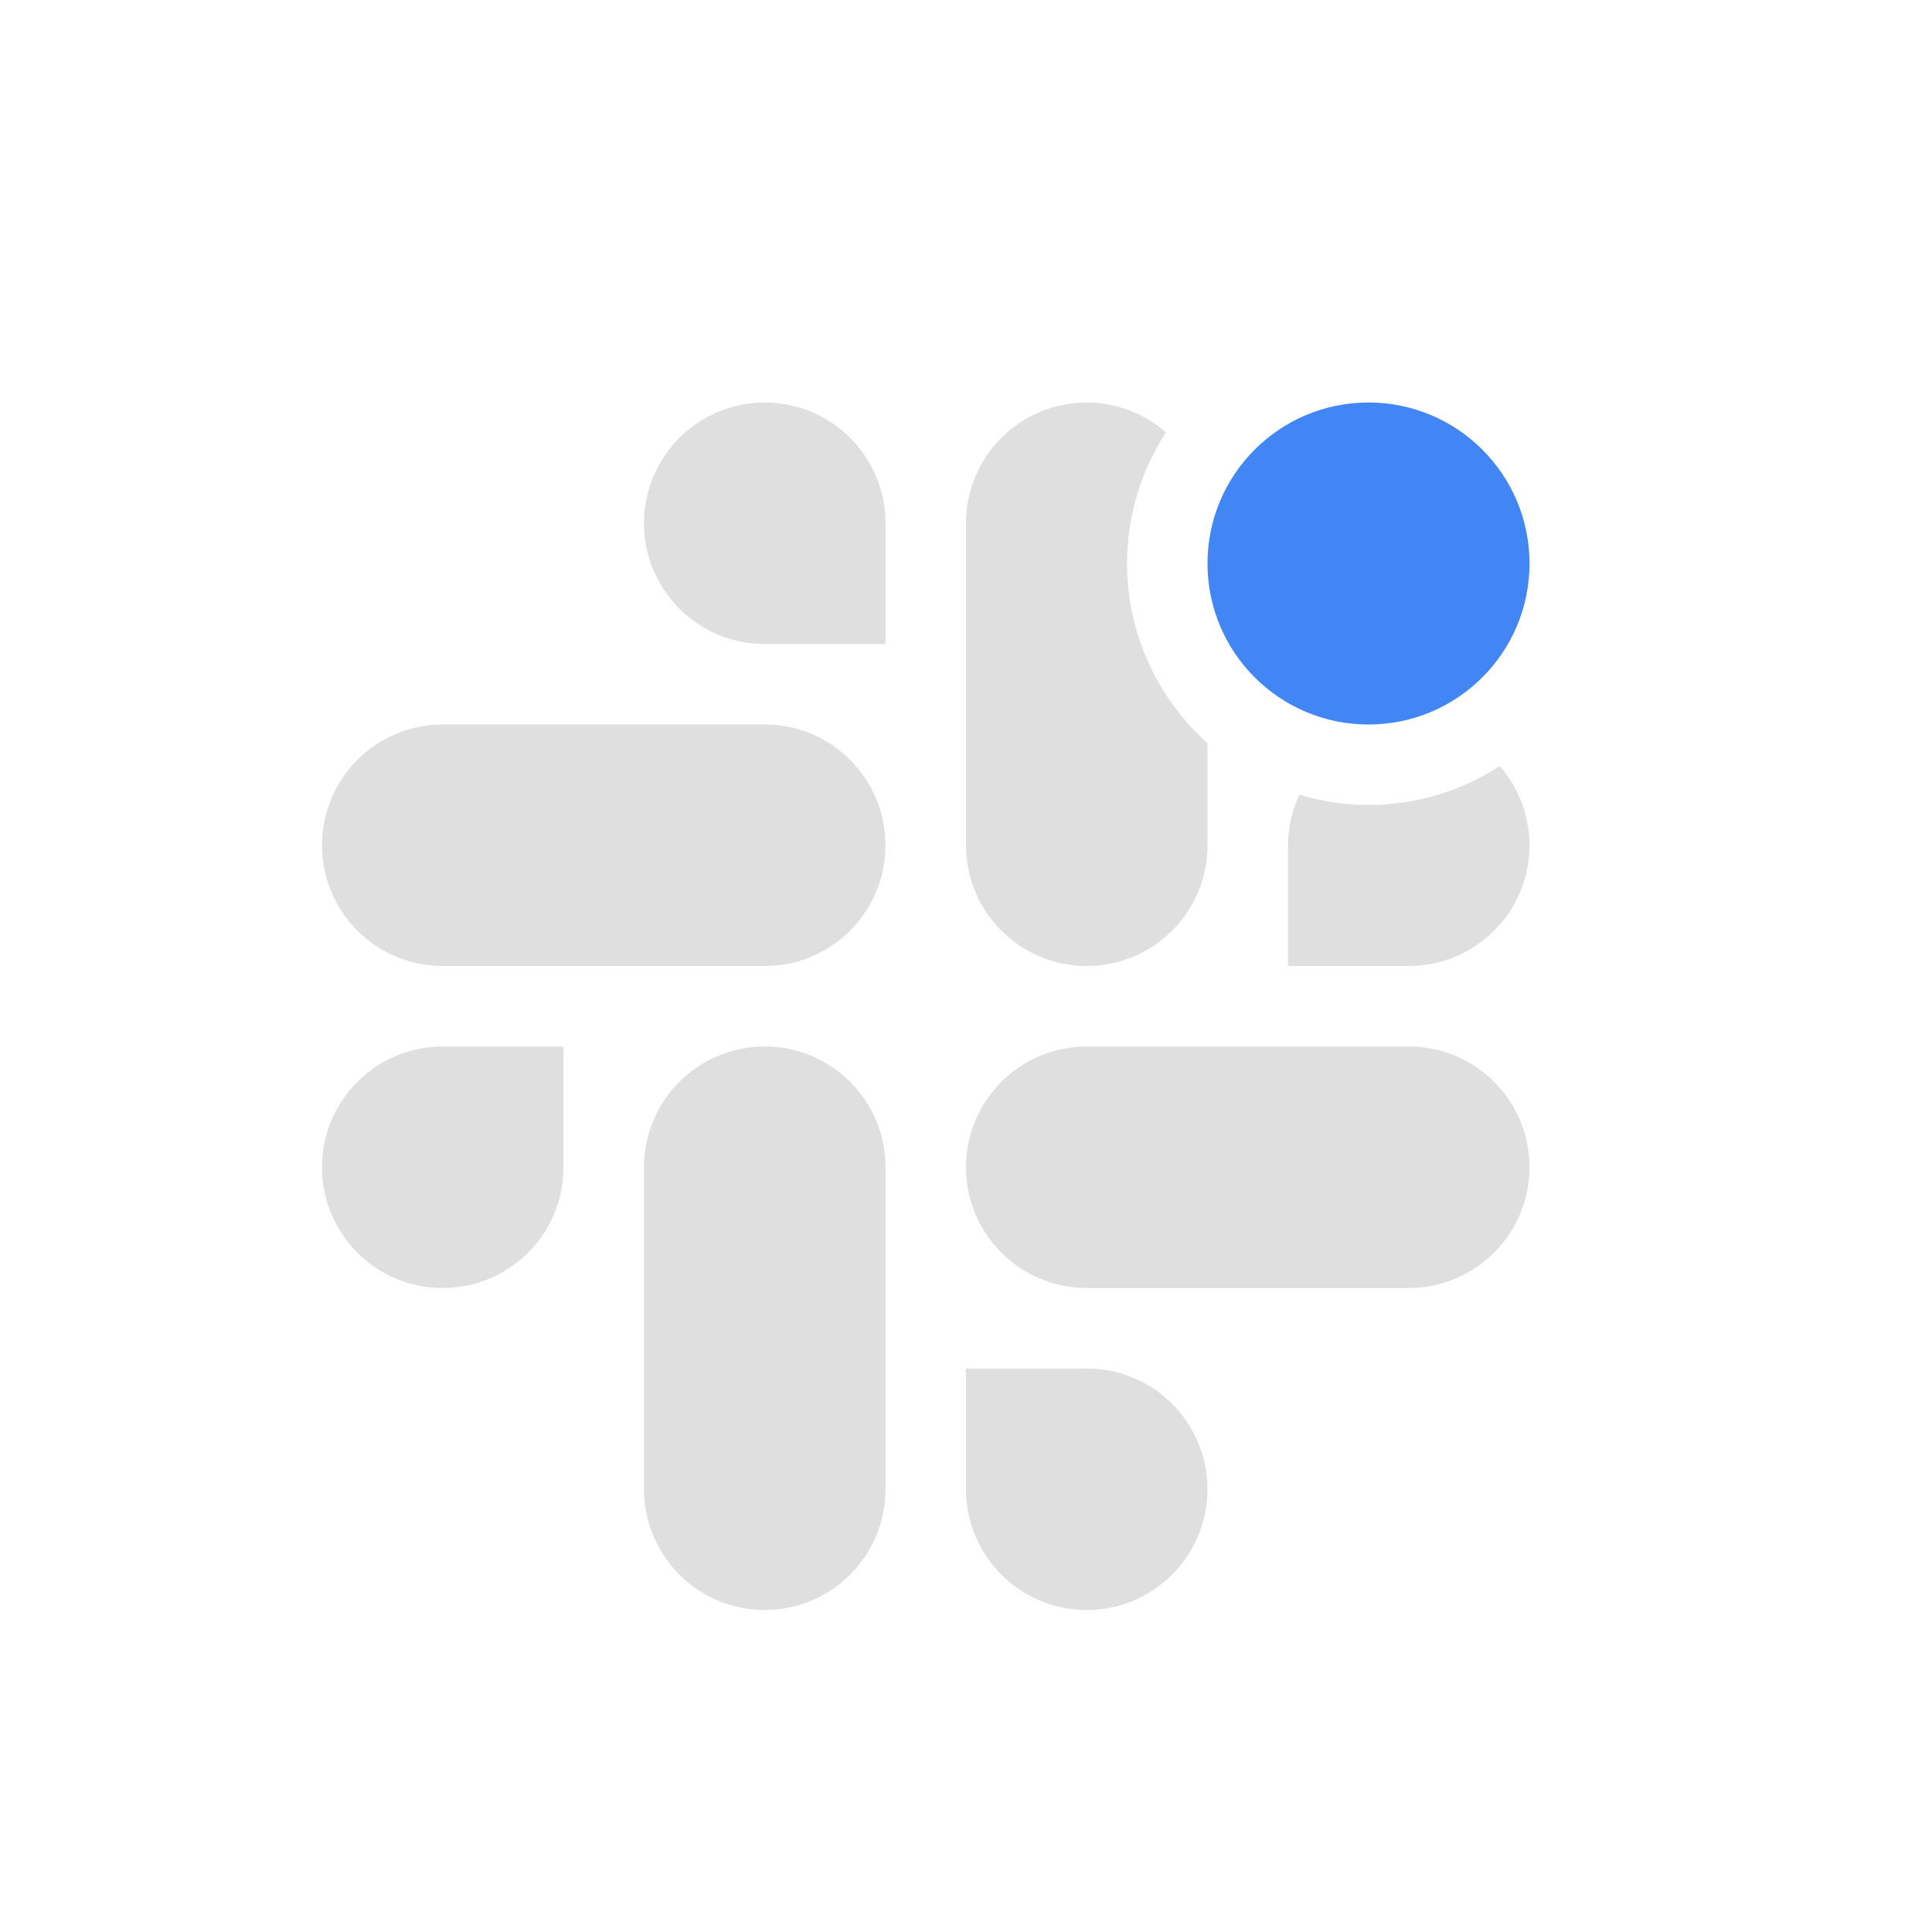
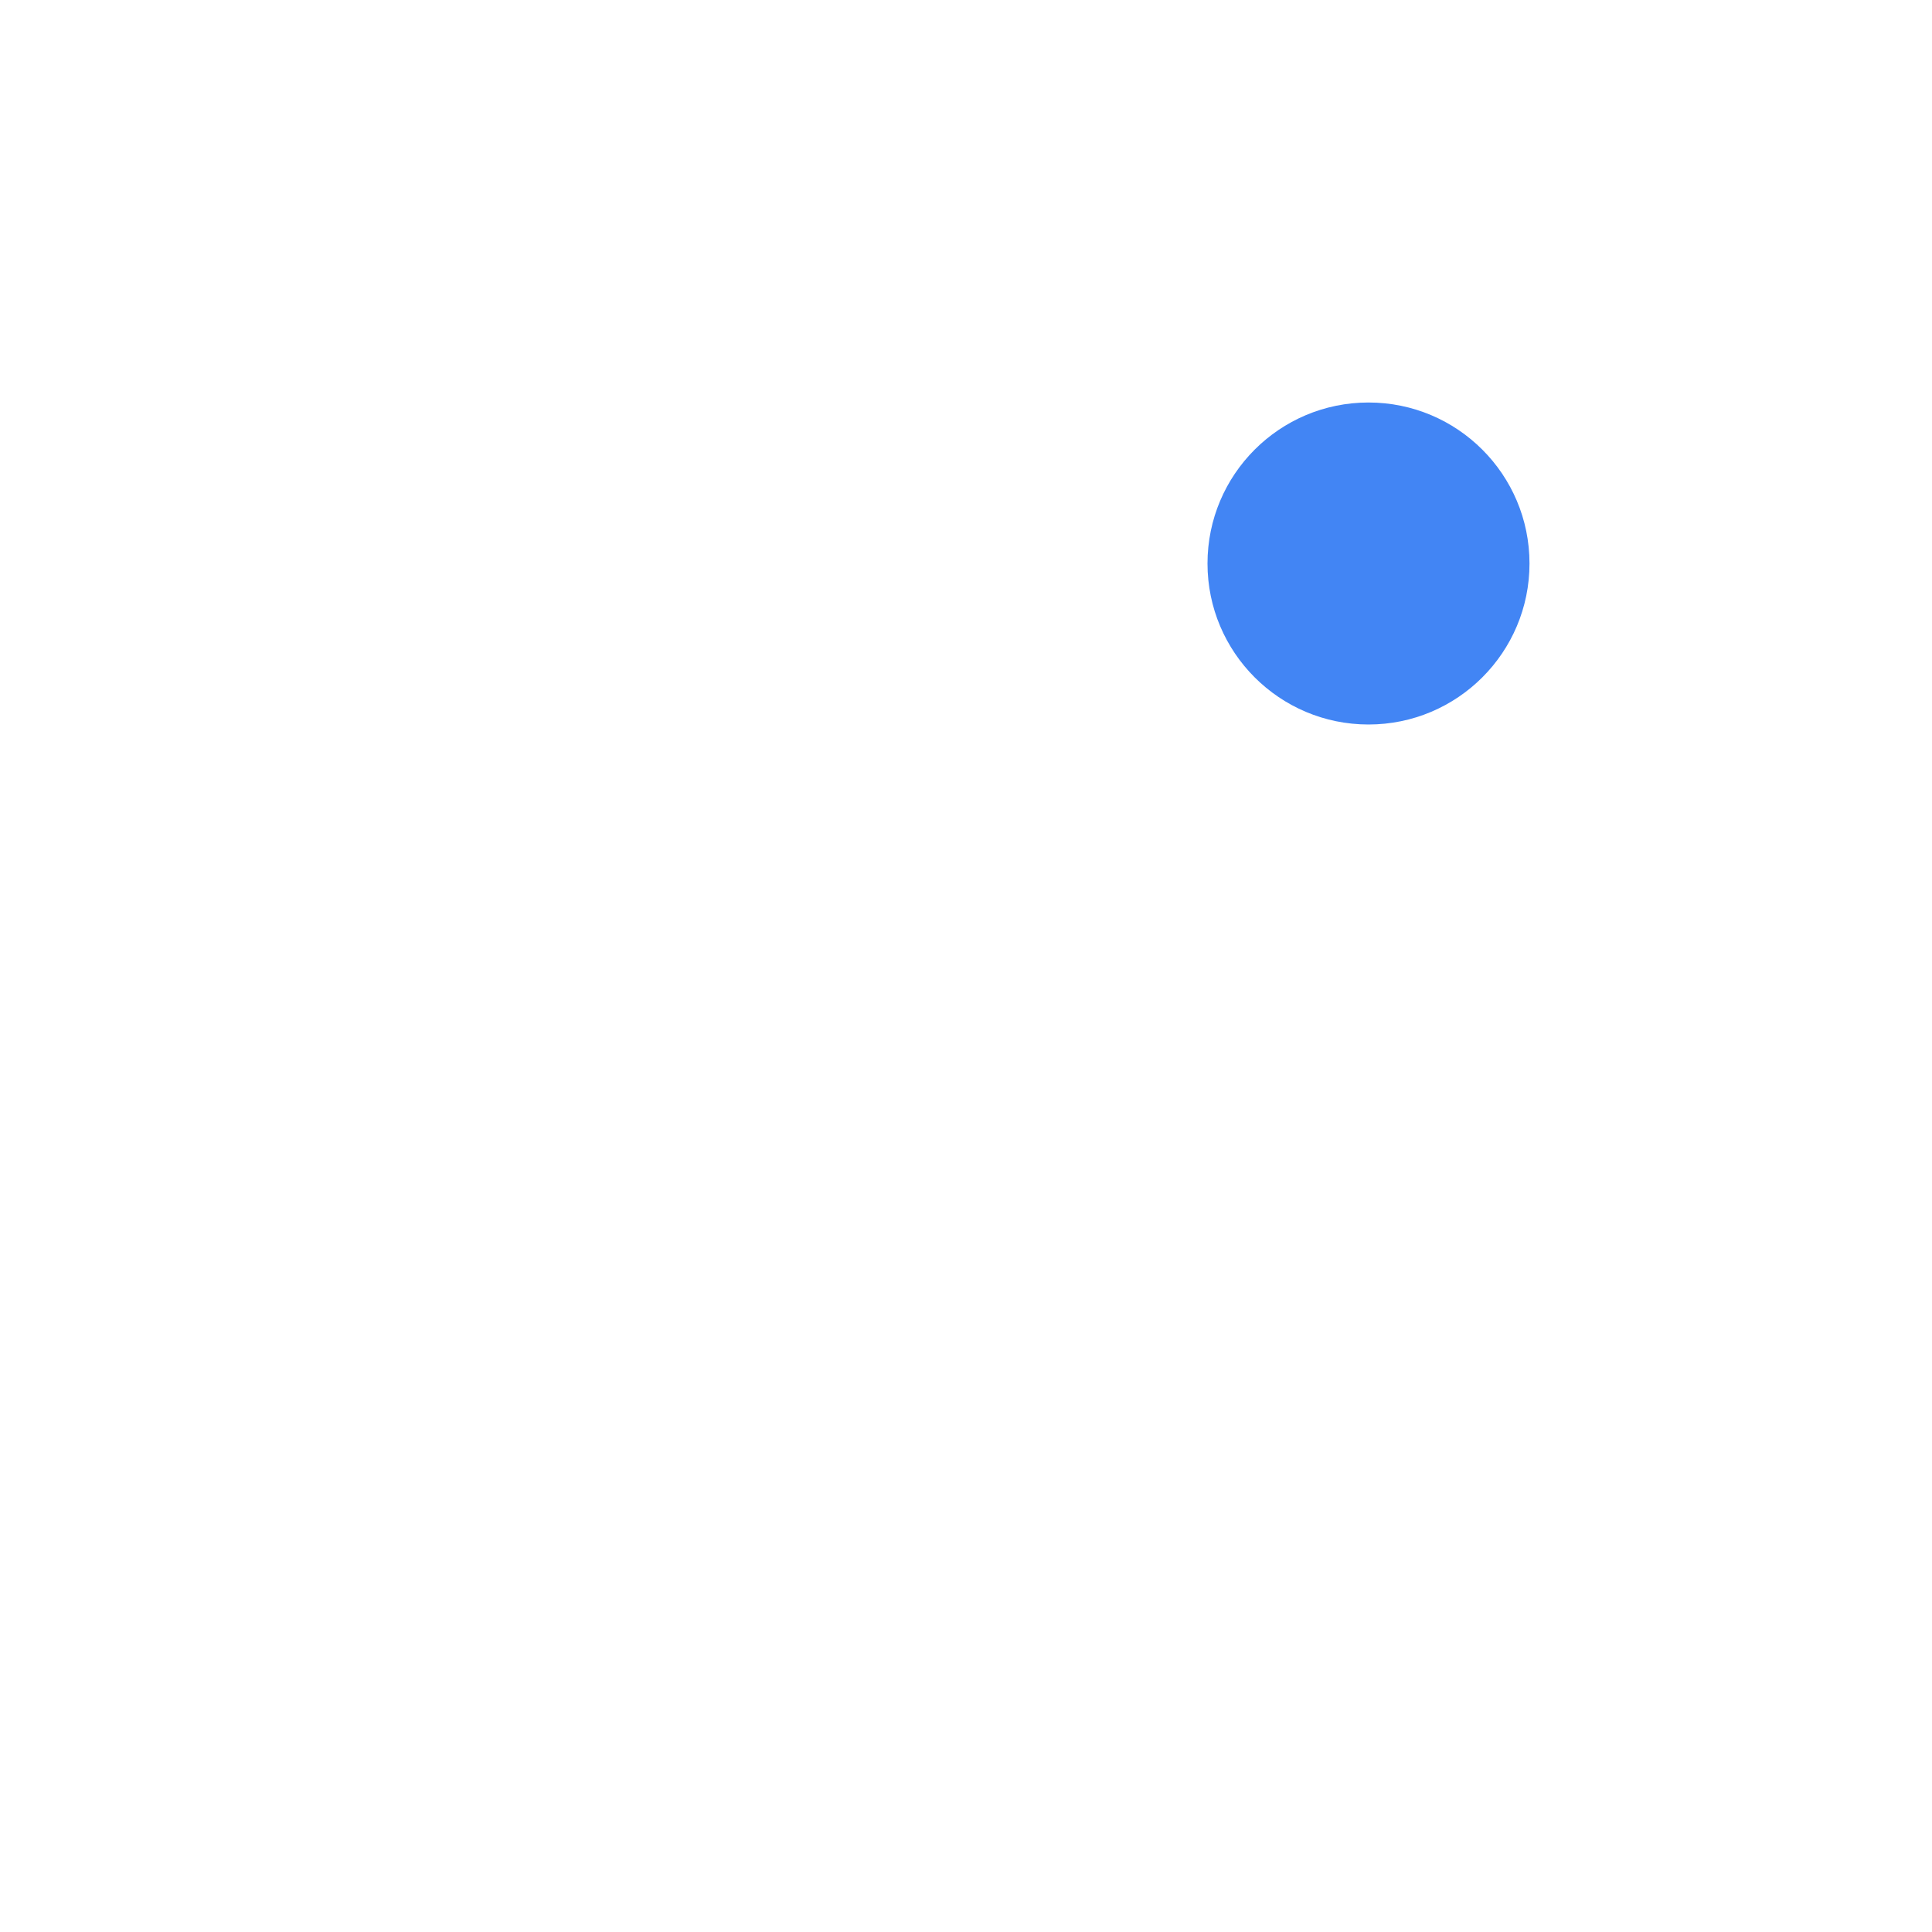
<svg xmlns="http://www.w3.org/2000/svg" width="24" height="24" version="1.1">
  <defs>
    <style id="current-color-scheme" type="text/css">
-    .ColorScheme-Text { color:#dfdfdf; } .ColorScheme-Highlight { color:#4285f4; }
+    .ColorScheme-Text { color:#ffffff; } .ColorScheme-Highlight { color:#4285f4; }
  </style>
  </defs>
  <g transform="translate(4,5)">
    <path style="fill:currentColor" class="ColorScheme-Text" d="M 5.5,0 A 1.5,1.5 0 0 0 4,1.5 1.5,1.5 0 0 0 5.5,3 H 7 V 1.5 A 1.5,1.5 0 0 0 5.5,0 Z M 9.5,0 A 1.5,1.5 0 0 0 8,1.5 V 5.5 A 1.5,1.5 0 0 0 9.5,7 1.5,1.5 0 0 0 11,5.5 V 4.232 A 3,3 0 0 1 10,2 3,3 0 0 1 10.484,0.371 1.5,1.5 0 0 0 9.5,0 Z M 1.5,4 A 1.5,1.5 0 0 0 0,5.5 1.5,1.5 0 0 0 1.5,7 H 5.5 A 1.5,1.5 0 0 0 7,5.5 1.5,1.5 0 0 0 5.5,4 Z M 14.631,4.516 A 3,3 0 0 1 13,5 3,3 0 0 1 12.141,4.873 1.5,1.5 0 0 0 12,5.5 V 7 H 13.5 A 1.5,1.5 0 0 0 15,5.5 1.5,1.5 0 0 0 14.631,4.516 Z M 1.5,8 A 1.5,1.5 0 0 0 0,9.5 1.5,1.5 0 0 0 1.5,11 1.5,1.5 0 0 0 3,9.5 V 8 Z M 5.5,8 A 1.5,1.5 0 0 0 4,9.5 V 13.5 A 1.5,1.5 0 0 0 5.5,15 1.5,1.5 0 0 0 7,13.5 V 9.5 A 1.5,1.5 0 0 0 5.5,8 Z M 9.5,8 A 1.5,1.5 0 0 0 8,9.5 1.5,1.5 0 0 0 9.5,11 H 13.5 A 1.5,1.5 0 0 0 15,9.5 1.5,1.5 0 0 0 13.5,8 Z M 8,12 V 13.5 A 1.5,1.5 0 0 0 9.5,15 1.5,1.5 0 0 0 11,13.5 1.5,1.5 0 0 0 9.5,12 Z" />
    <circle style="fill:currentColor" class="ColorScheme-Highlight" cx="13" cy="2" r="2" />
  </g>
</svg>
